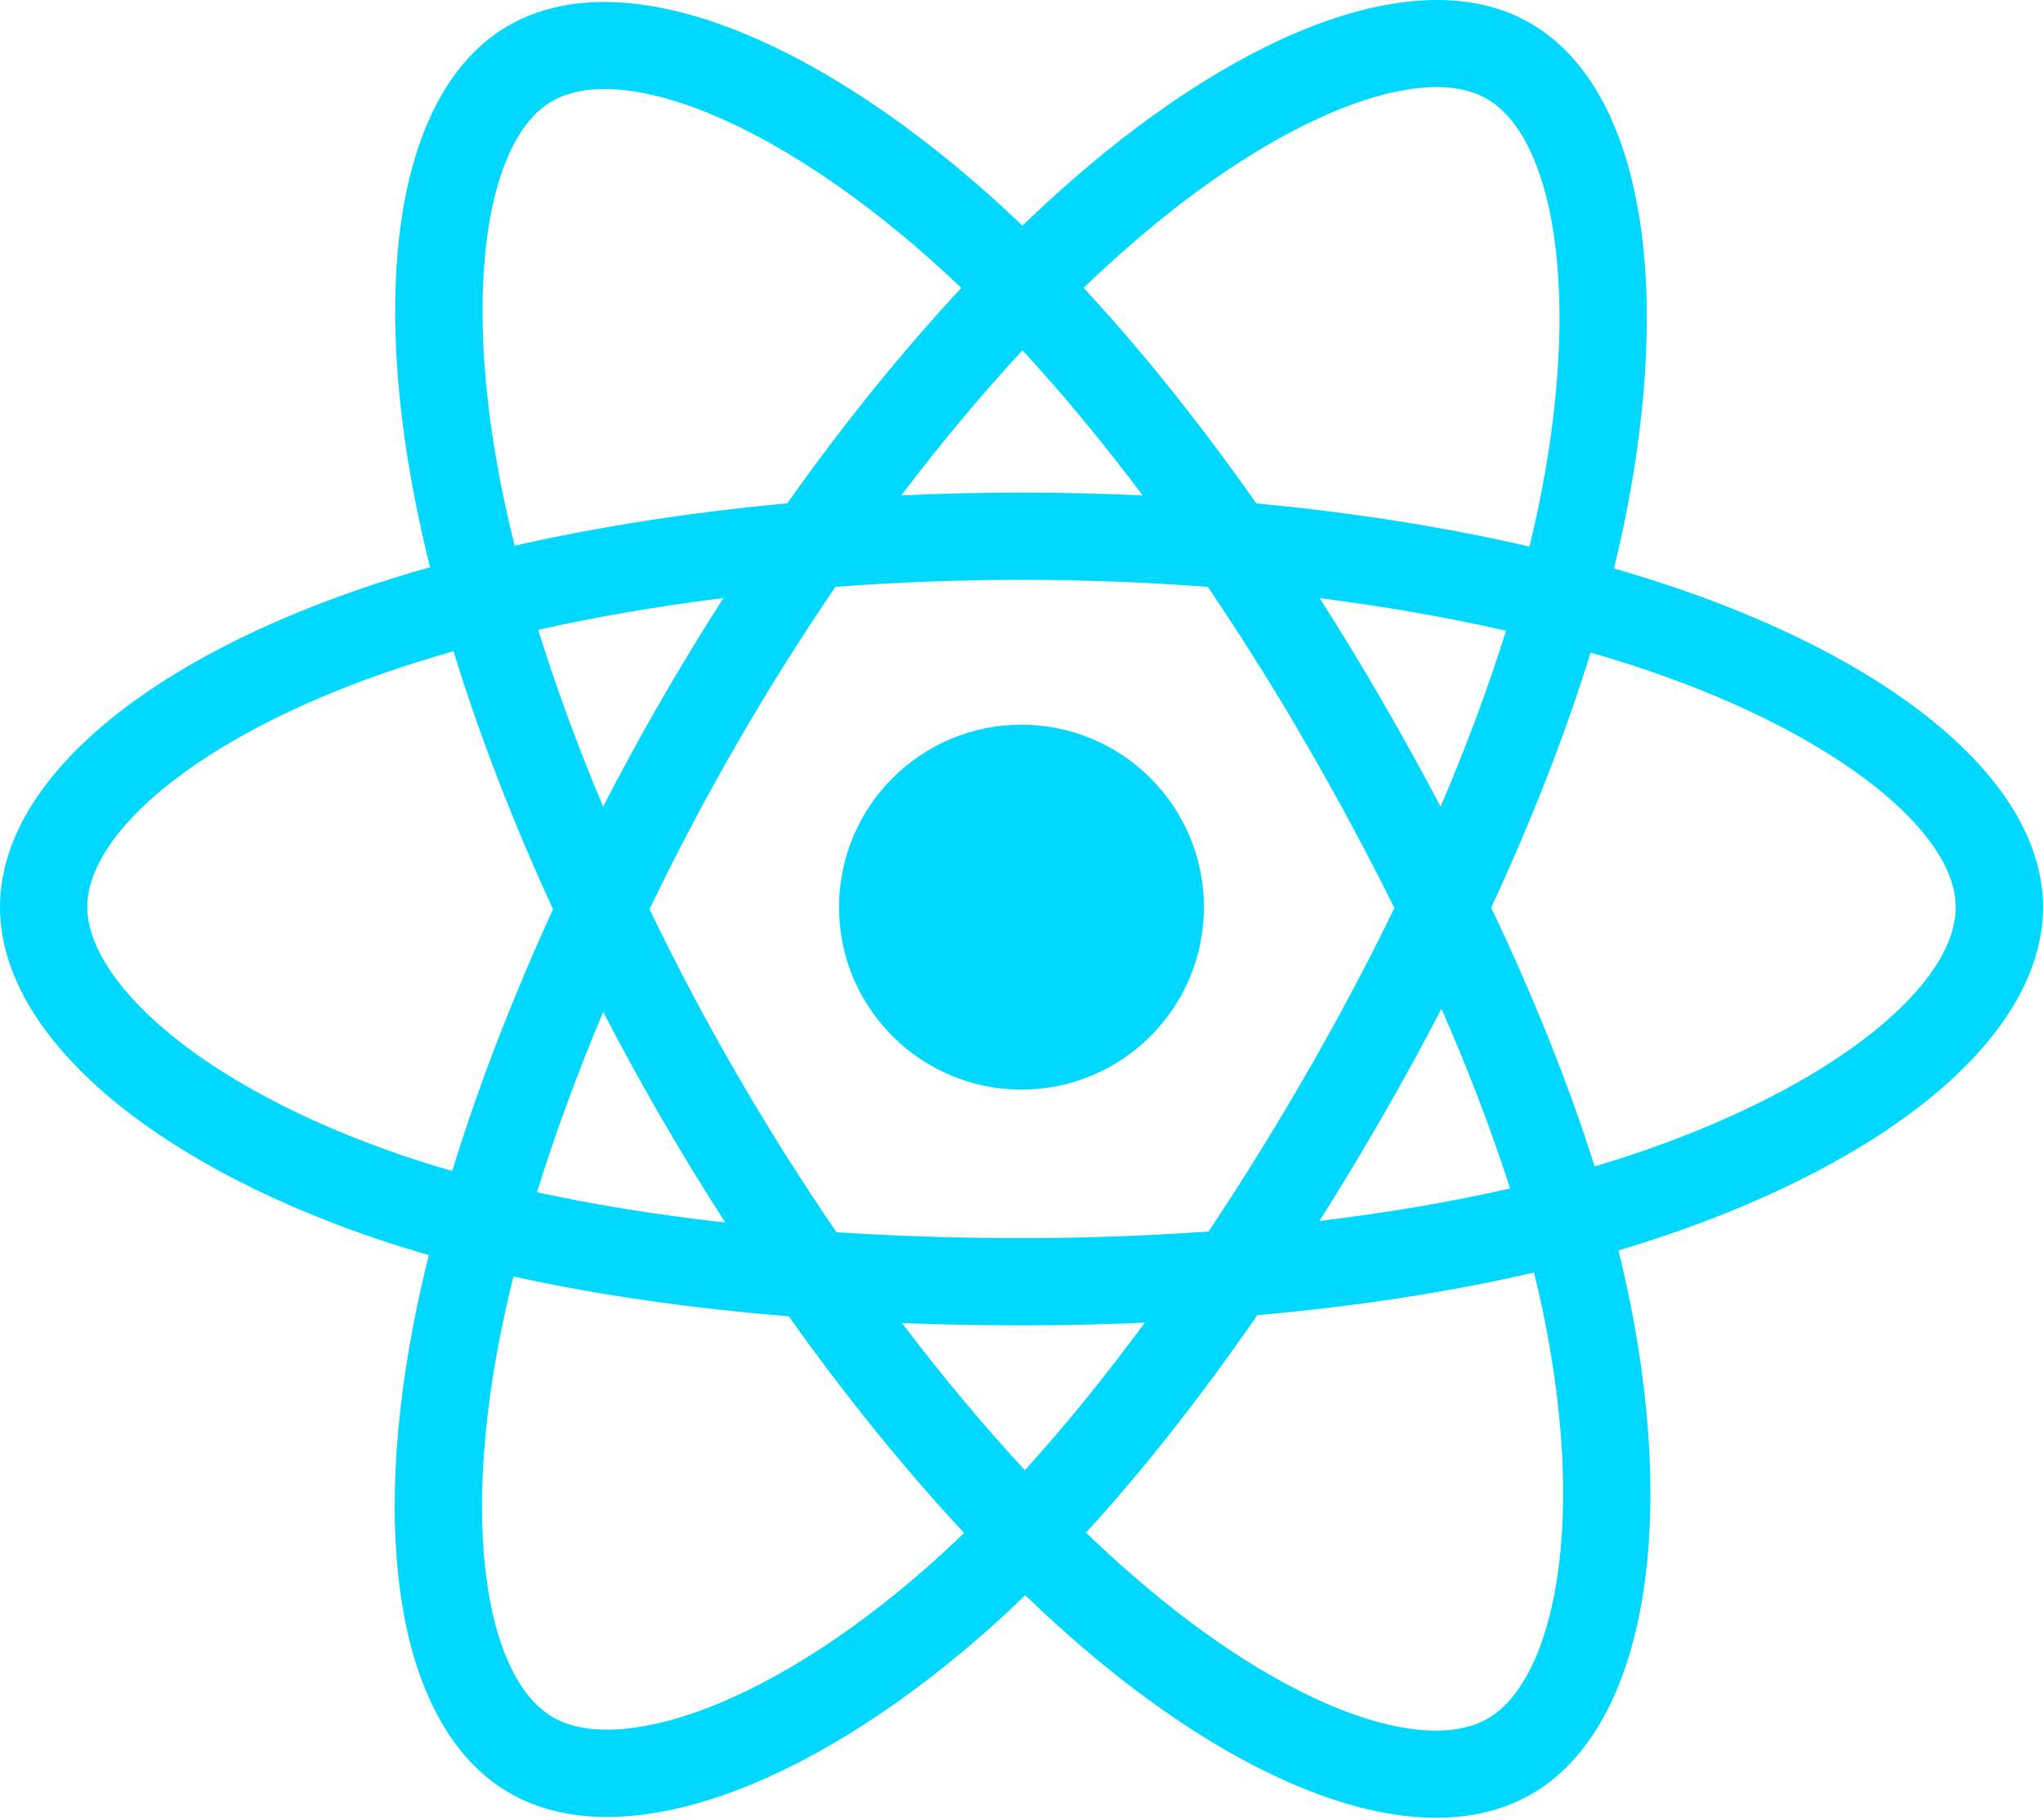
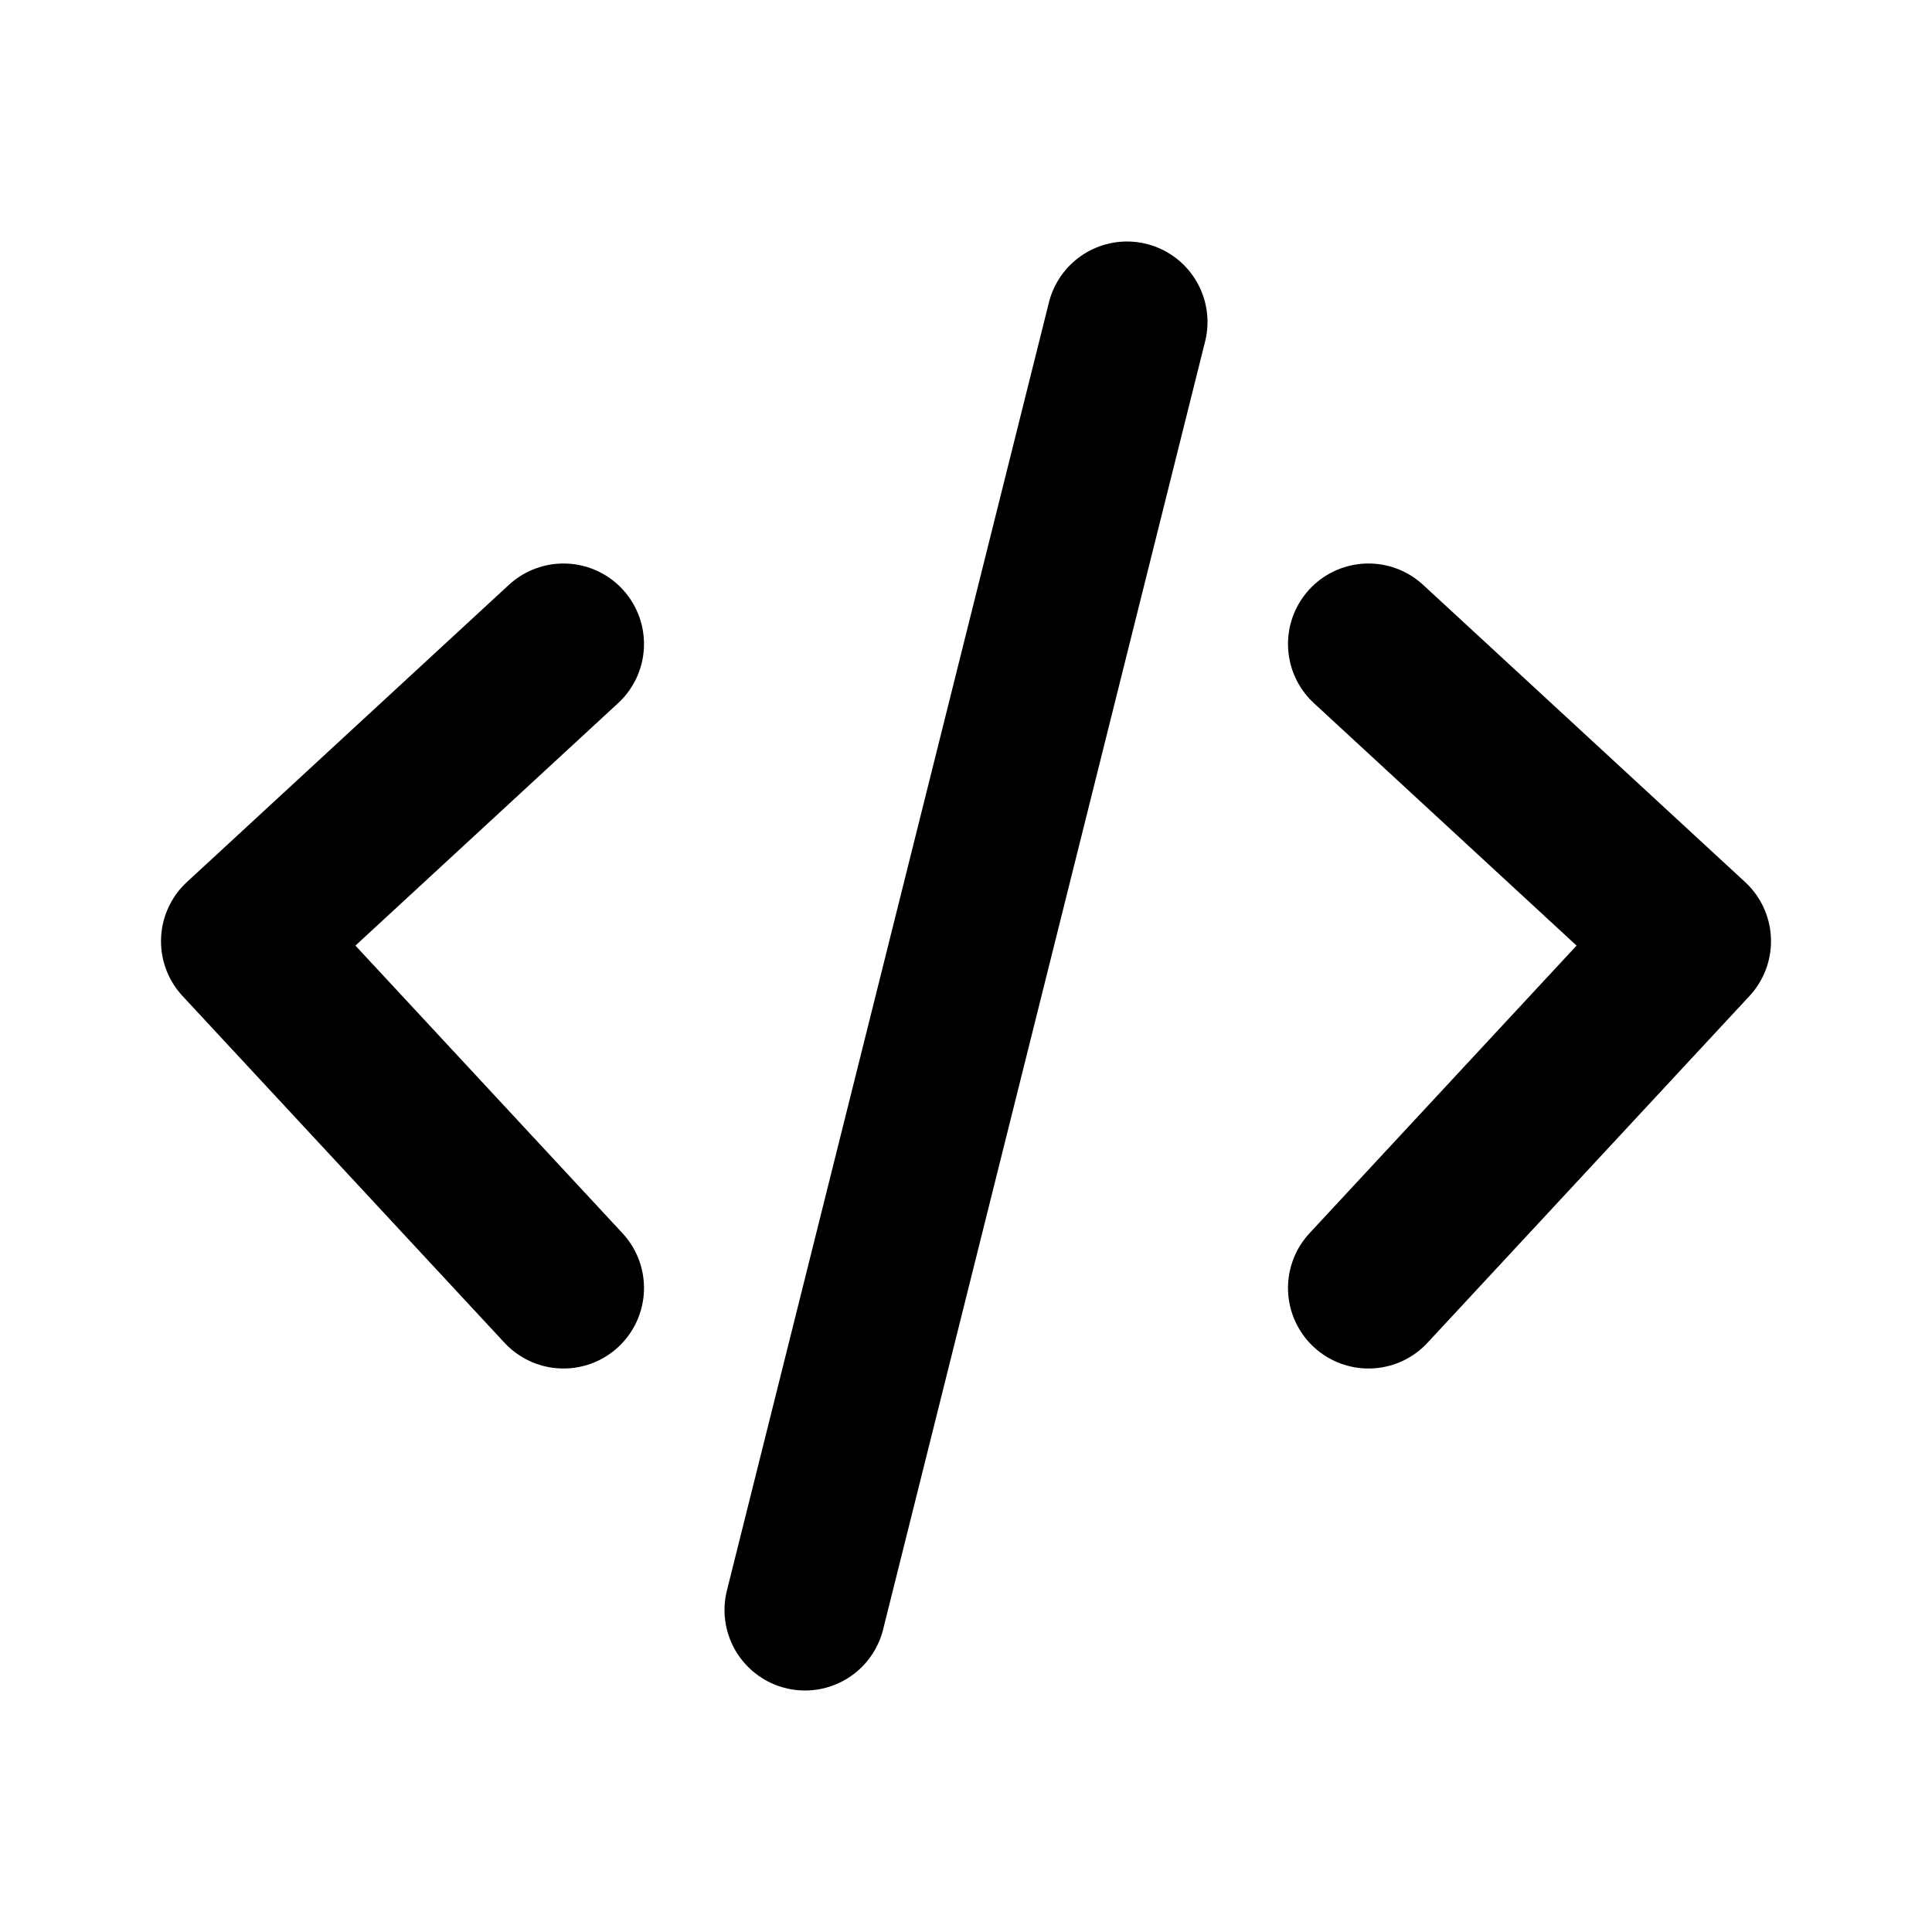
- <svg xmlns="http://www.w3.org/2000/svg" aria-hidden="true" role="img" class="iconify iconify--logos" width="35.93" height="32" preserveAspectRatio="xMidYMid meet" viewBox="0 0 256 228">
-   <path fill="#00D8FF" d="M210.483 73.824a171.49 171.49 0 0 0-8.24-2.597c.465-1.9.893-3.777 1.273-5.621c6.238-30.281 2.16-54.676-11.769-62.708c-13.355-7.7-35.196.329-57.254 19.526a171.23 171.23 0 0 0-6.375 5.848a155.866 155.866 0 0 0-4.241-3.917C100.759 3.829 77.587-4.822 63.673 3.233C50.33 10.957 46.379 33.89 51.995 62.588a170.974 170.974 0 0 0 1.892 8.48c-3.28.932-6.445 1.924-9.474 2.98C17.309 83.498 0 98.307 0 113.668c0 15.865 18.582 31.778 46.812 41.427a145.52 145.52 0 0 0 6.921 2.165a167.467 167.467 0 0 0-2.01 9.138c-5.354 28.2-1.173 50.591 12.134 58.266c13.744 7.926 36.812-.22 59.273-19.855a145.567 145.567 0 0 0 5.342-4.923a168.064 168.064 0 0 0 6.92 6.314c21.758 18.722 43.246 26.282 56.54 18.586c13.731-7.949 18.194-32.003 12.4-61.268a145.016 145.016 0 0 0-1.535-6.842c1.62-.48 3.21-.974 4.76-1.488c29.348-9.723 48.443-25.443 48.443-41.52c0-15.417-17.868-30.326-45.517-39.844Zm-6.365 70.984c-1.4.463-2.836.91-4.3 1.345c-3.24-10.257-7.612-21.163-12.963-32.432c5.106-11 9.31-21.767 12.459-31.957c2.619.758 5.16 1.557 7.61 2.4c23.69 8.156 38.14 20.213 38.14 29.504c0 9.896-15.606 22.743-40.946 31.14Zm-10.514 20.834c2.562 12.94 2.927 24.64 1.23 33.787c-1.524 8.219-4.59 13.698-8.382 15.893c-8.067 4.67-25.32-1.4-43.927-17.412a156.726 156.726 0 0 1-6.437-5.87c7.214-7.889 14.423-17.06 21.459-27.246c12.376-1.098 24.068-2.894 34.671-5.345a134.17 134.17 0 0 1 1.386 6.193ZM87.276 214.515c-7.882 2.783-14.16 2.863-17.955.675c-8.075-4.657-11.432-22.636-6.853-46.752a156.923 156.923 0 0 1 1.869-8.499c10.486 2.32 22.093 3.988 34.498 4.994c7.084 9.967 14.501 19.128 21.976 27.15a134.668 134.668 0 0 1-4.877 4.492c-9.933 8.682-19.886 14.842-28.658 17.94ZM50.35 144.747c-12.483-4.267-22.792-9.812-29.858-15.863c-6.35-5.437-9.555-10.836-9.555-15.216c0-9.322 13.897-21.212 37.076-29.293c2.813-.98 5.757-1.905 8.812-2.773c3.204 10.42 7.406 21.315 12.477 32.332c-5.137 11.18-9.399 22.249-12.634 32.792a134.718 134.718 0 0 1-6.318-1.979Zm12.378-84.26c-4.811-24.587-1.616-43.134 6.425-47.789c8.564-4.958 27.502 2.111 47.463 19.835a144.318 144.318 0 0 1 3.841 3.545c-7.438 7.987-14.787 17.08-21.808 26.988c-12.04 1.116-23.565 2.908-34.161 5.309a160.342 160.342 0 0 1-1.76-7.887Zm110.427 27.268a347.8 347.8 0 0 0-7.785-12.803c8.168 1.033 15.994 2.404 23.343 4.08c-2.206 7.072-4.956 14.465-8.193 22.045a381.151 381.151 0 0 0-7.365-13.322Zm-45.032-43.861c5.044 5.465 10.096 11.566 15.065 18.186a322.04 322.04 0 0 0-30.257-.006c4.974-6.559 10.069-12.652 15.192-18.18ZM82.802 87.83a323.167 323.167 0 0 0-7.227 13.238c-3.184-7.553-5.909-14.98-8.134-22.152c7.304-1.634 15.093-2.97 23.209-3.984a321.524 321.524 0 0 0-7.848 12.897Zm8.081 65.352c-8.385-.936-16.291-2.203-23.593-3.793c2.26-7.3 5.045-14.885 8.298-22.6a321.187 321.187 0 0 0 7.257 13.246c2.594 4.48 5.28 8.868 8.038 13.147Zm37.542 31.03c-5.184-5.592-10.354-11.779-15.403-18.433c4.902.192 9.899.29 14.978.29c5.218 0 10.376-.117 15.453-.343c-4.985 6.774-10.018 12.97-15.028 18.486Zm52.198-57.817c3.422 7.8 6.306 15.345 8.596 22.52c-7.422 1.694-15.436 3.058-23.88 4.071a382.417 382.417 0 0 0 7.859-13.026a347.403 347.403 0 0 0 7.425-13.565Zm-16.898 8.101a358.557 358.557 0 0 1-12.281 19.815a329.4 329.4 0 0 1-23.444.823c-7.967 0-15.716-.248-23.178-.732a310.202 310.202 0 0 1-12.513-19.846h.001a307.41 307.41 0 0 1-10.923-20.627a310.278 310.278 0 0 1 10.89-20.637l-.001.001a307.318 307.318 0 0 1 12.413-19.761c7.613-.576 15.42-.876 23.31-.876H128c7.926 0 15.743.303 23.354.883a329.357 329.357 0 0 1 12.335 19.695a358.489 358.489 0 0 1 11.036 20.54a329.472 329.472 0 0 1-11 20.722Zm22.56-122.124c8.572 4.944 11.906 24.881 6.52 51.026c-.344 1.668-.73 3.367-1.15 5.09c-10.622-2.452-22.155-4.275-34.23-5.408c-7.034-10.017-14.323-19.124-21.64-27.008a160.789 160.789 0 0 1 5.888-5.4c18.9-16.447 36.564-22.941 44.612-18.3ZM128 90.808c12.625 0 22.86 10.235 22.86 22.86s-10.235 22.86-22.86 22.86s-22.86-10.235-22.86-22.86s10.235-22.86 22.86-22.86Z" />
+ <svg xmlns="http://www.w3.org/2000/svg" width="800px" height="800px" viewBox="0 0 24 24" fill="none">
+   <path d="M7 8L3 11.692L7 16M17 8L21 11.692L17 16M14 4L10 20" stroke="#000000" stroke-width="2" stroke-linecap="round" stroke-linejoin="round" />
</svg>
